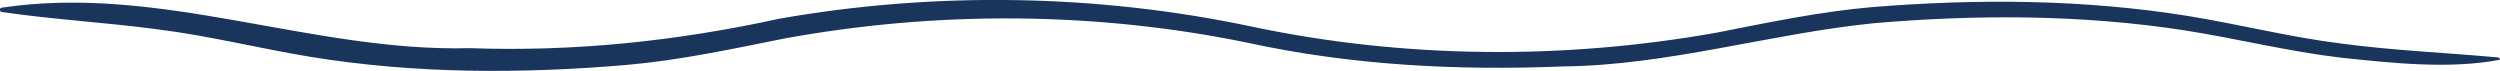
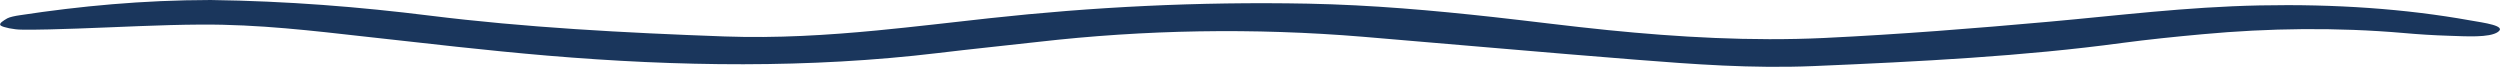
- <svg xmlns="http://www.w3.org/2000/svg" id="Layer_1" data-name="Layer 1" viewBox="0 0 127.19 3.61">
+ <svg xmlns="http://www.w3.org/2000/svg" id="Layer_1" data-name="Layer 1" viewBox="0 0 212.6 5.68">
  <defs>
    <style>
      .cls-1 {
-         fill: #19355c;
+         fill: #1a365c;
        stroke-width: 0px;
      }
    </style>
  </defs>
-   <path class="cls-1" d="M.09.39C8.14-.82,15.88,2.66,23.9,2.45c5.33.19,10.54-.36,15.76-1.5,7.91-1.39,16.16-1.26,24.01.4,7.75,1.64,15.87,1.7,23.67.31,2.6-.51,5.24-1.07,7.92-1.3,5.35-.43,10.74-.4,16.04.45,2.65.43,5.23,1.09,7.85,1.41,2.62.35,5.27.46,7.93.7.06,0,.11.06.1.12-2.56.49-5.46.17-8.12-.11-2.67-.32-5.28-.97-7.88-1.38-5.22-.81-10.59-.82-15.84-.37-5.28.53-10.49,2.15-15.84,2.2-5.35.22-10.76-.06-16-1.2-7.76-1.6-15.87-1.64-23.65-.21-2.59.52-5.24,1.09-7.93,1.33-5.36.46-10.76.46-16.08-.4-2.67-.44-5.24-1.09-7.85-1.41C5.39,1.14,2.75,1,.09.61c-.12-.01-.13-.21,0-.22H.09Z" />
+   <path class="cls-1" d="M17.91,0c6.54.09,12.72.59,18.65,1.33,8.03,1,16.48,1.46,25.05,1.77,4.46.16,8.78-.11,12.96-.51,3.23-.31,6.38-.69,9.57-1.04,8.71-.95,17.72-1.42,27.07-1.24,5.48.11,10.69.58,15.79,1.14,3.26.36,6.45.78,9.74,1.11,5.96.6,12.18.96,18.37.67,6.47-.31,12.85-.82,19.11-1.38,5.93-.53,11.64-1.26,17.95-1.39,6.42-.13,12.4.29,17.87,1.27,1.2.21,3.15.46,2.38.99-.72.5-2.69.37-4.22.32-1.27-.04-2.54-.12-3.76-.23-5.77-.5-11.48-.42-17.13.1-2.32.21-4.64.45-6.83.74-8.33,1.13-17.26,1.59-26.27,1.97-5.23.22-10.24-.16-15.18-.55-7.73-.61-15.38-1.3-23.08-1.94-9.4-.78-18.62-.6-27.65.43-2.83.32-5.71.61-8.53.95-10.95,1.31-22.09,1.16-33.22.22-5.21-.44-10.28-1.04-15.35-1.6-4.58-.51-9.17-1.07-14.13-1.04-3.51.02-7,.22-10.51.34-1.57.05-3.16.11-4.73.09-.63,0-1.57-.19-1.77-.35-.2-.17.24-.42.56-.61.2-.11.67-.21,1.1-.27C6.8.52,12.13.01,17.91,0Z" />
</svg>
